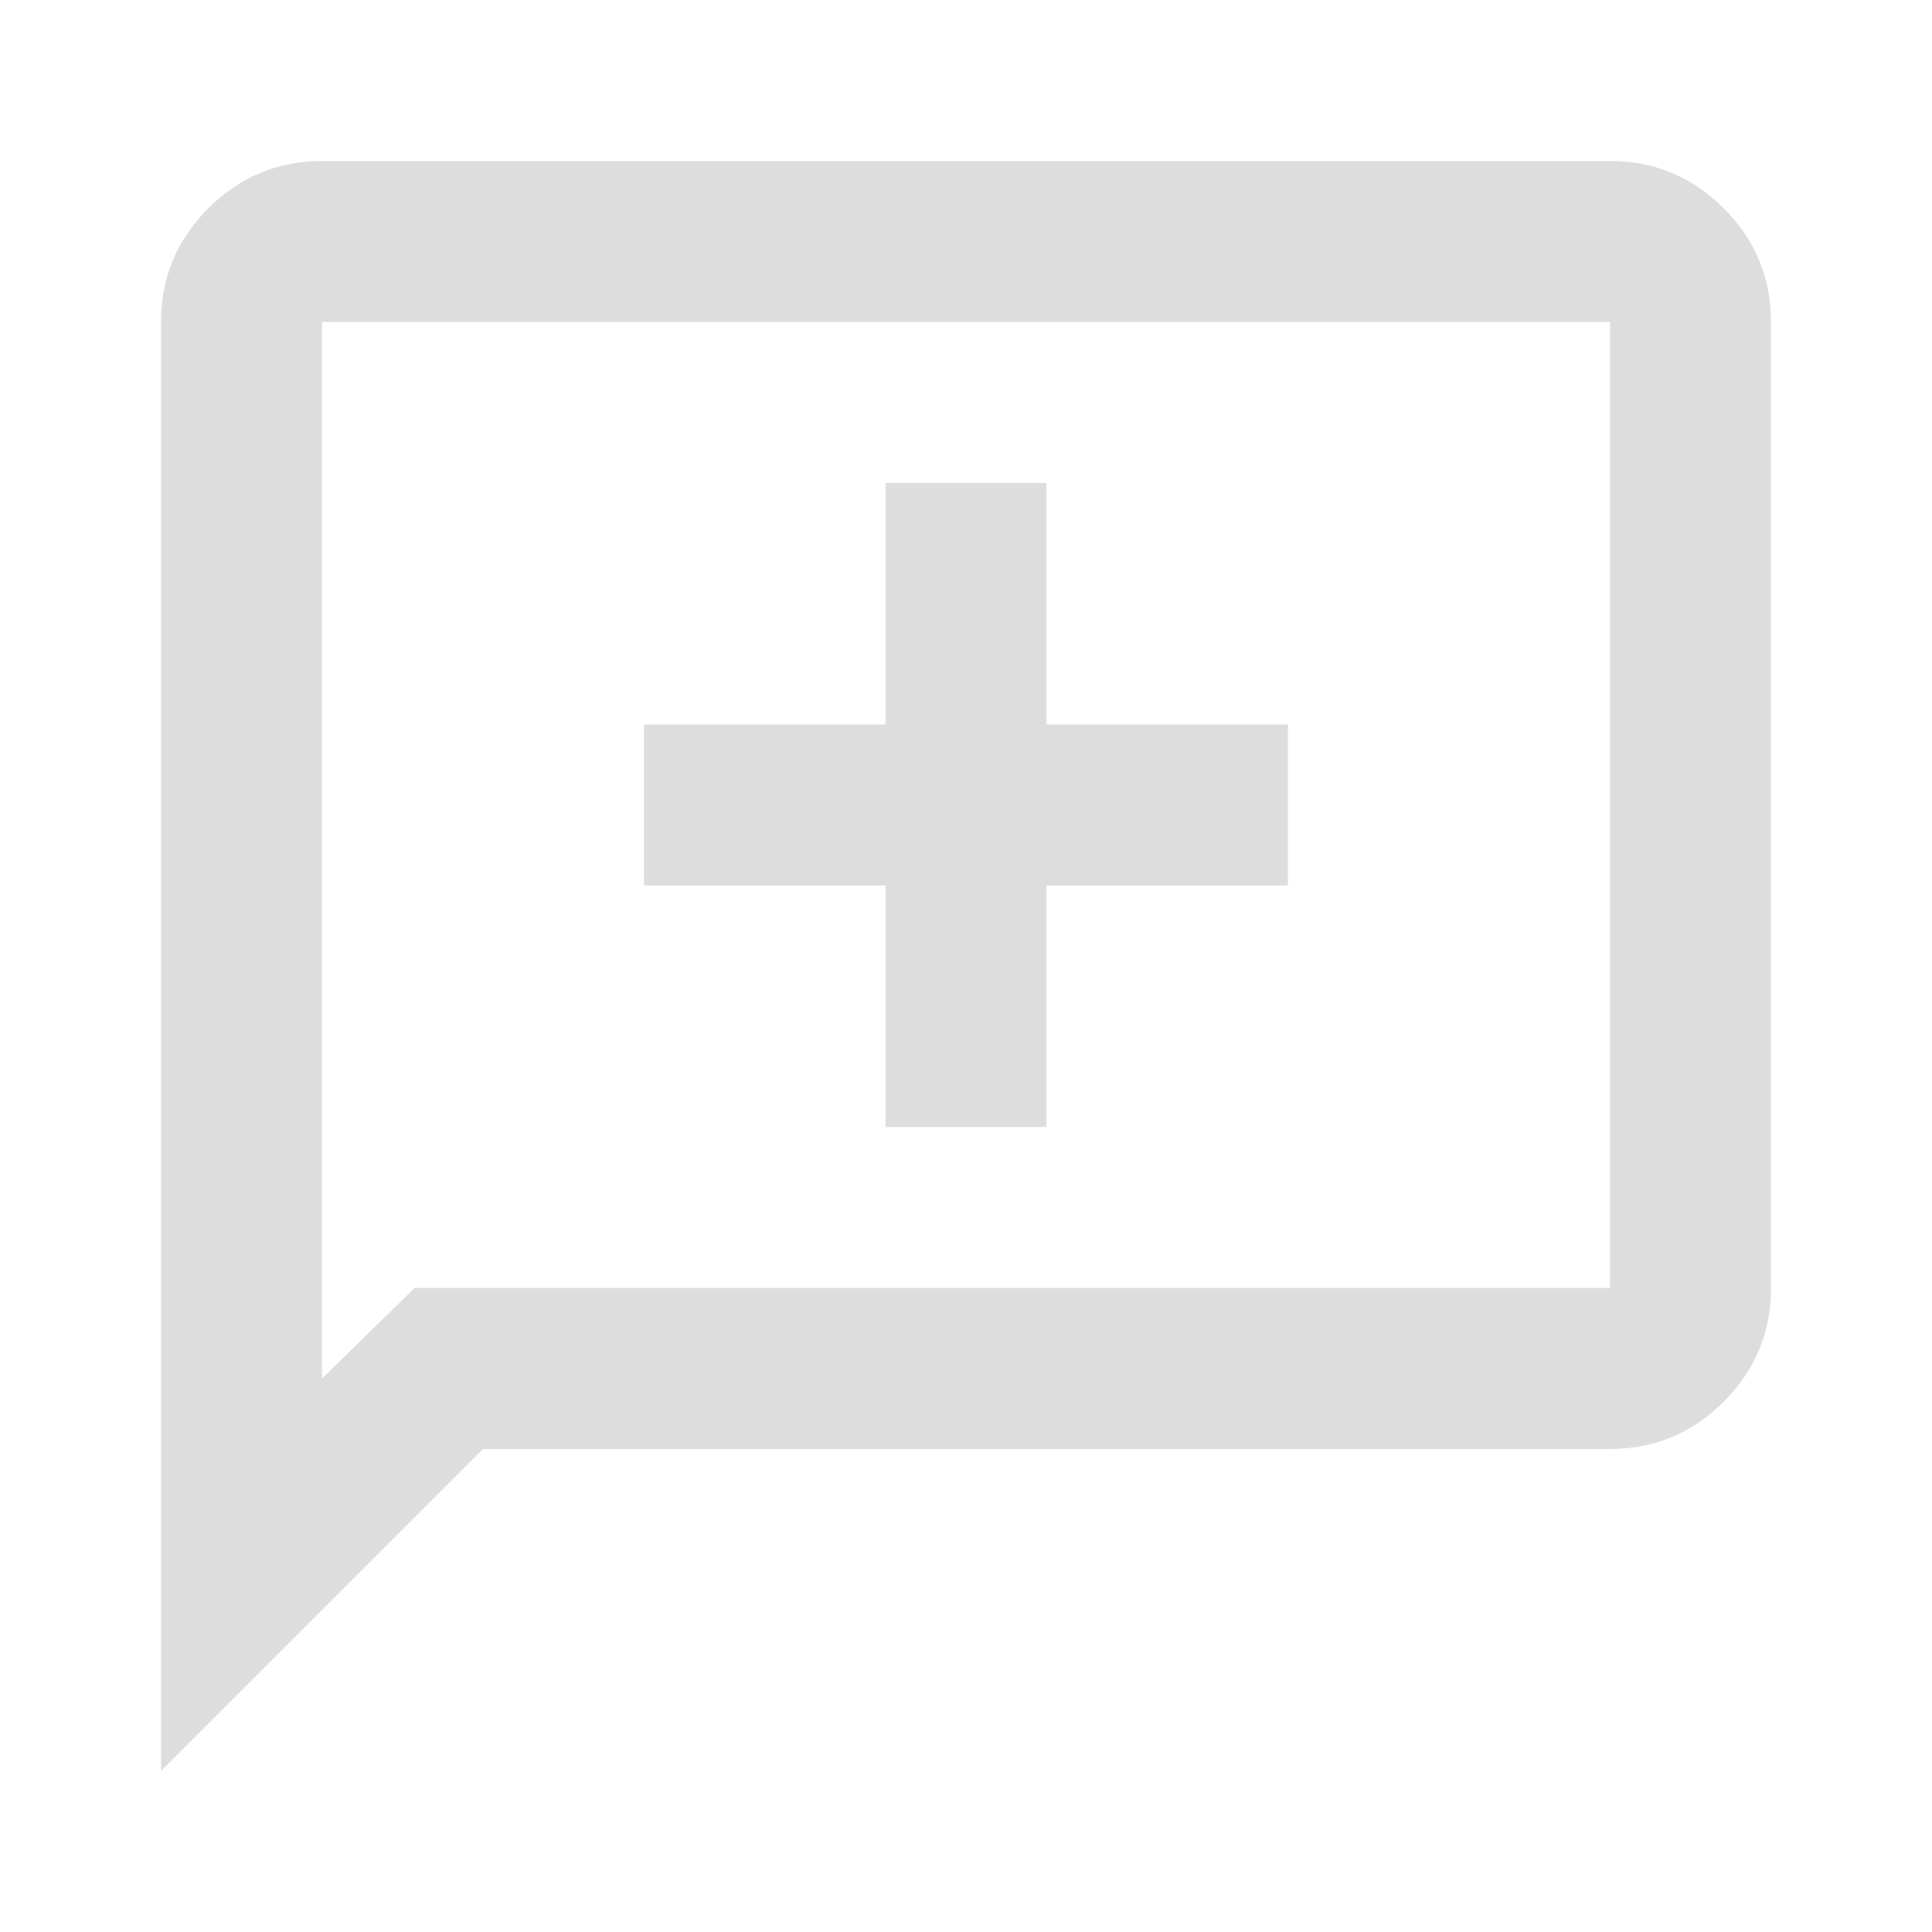
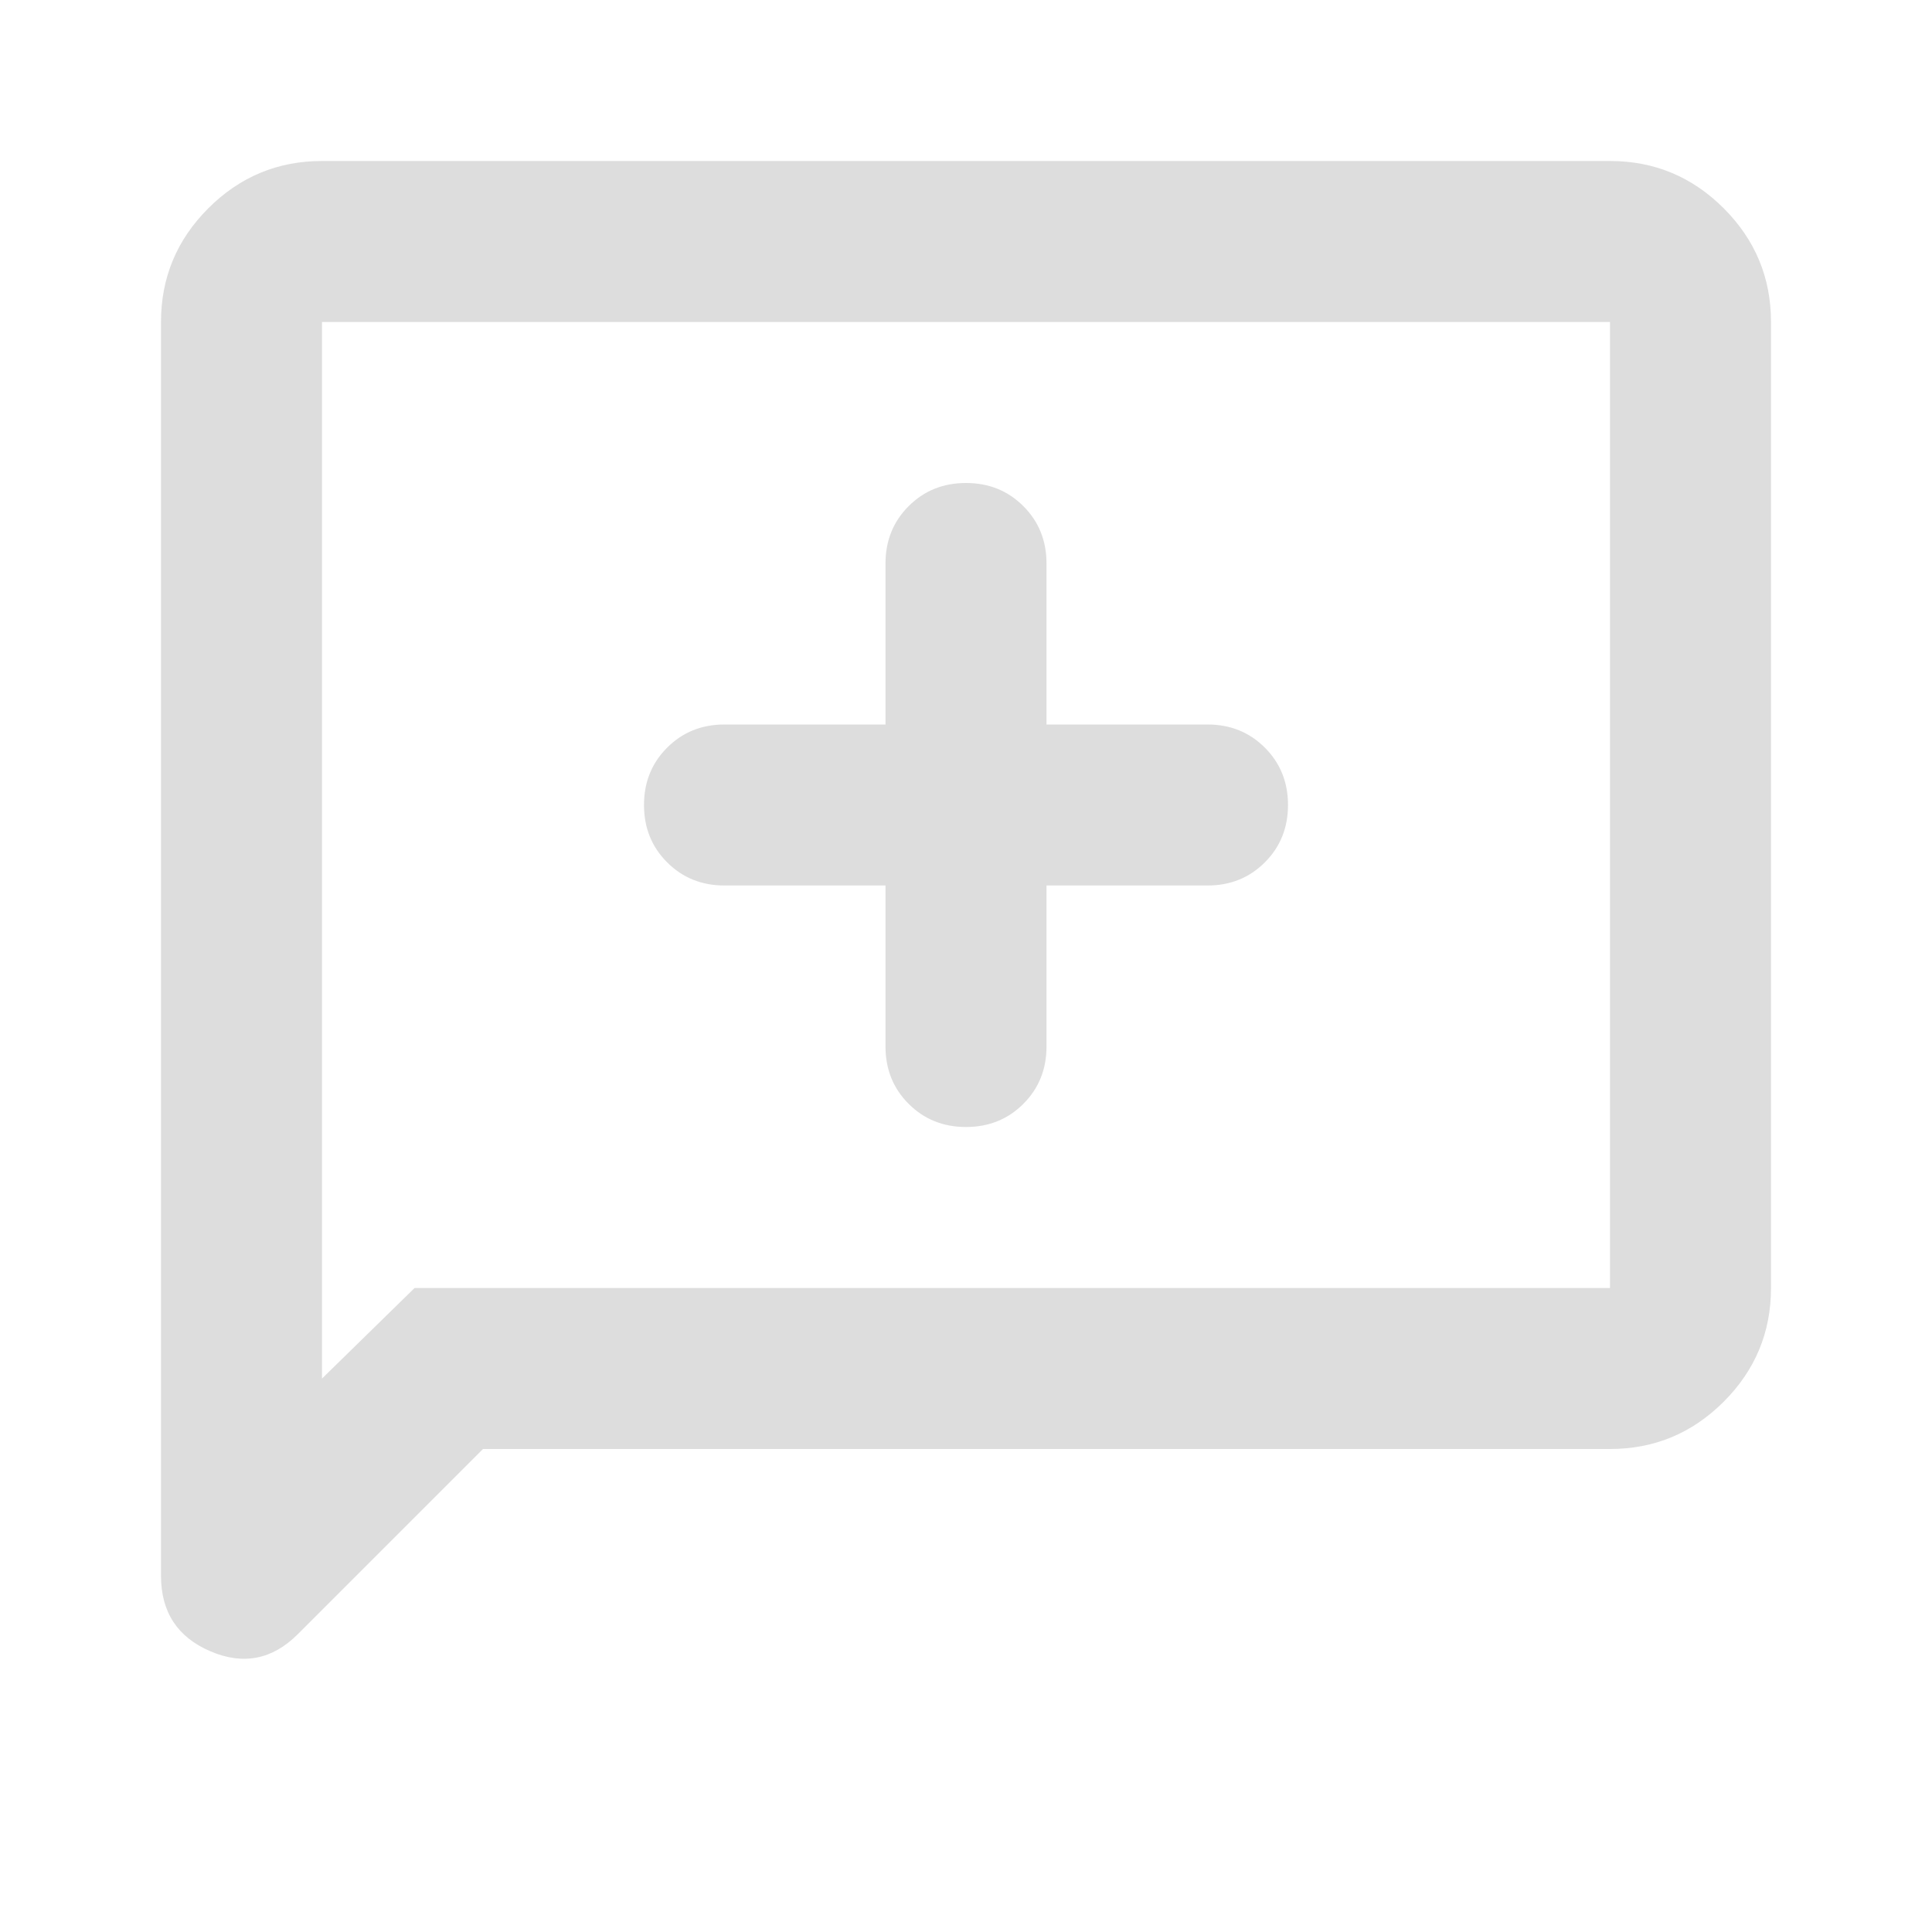
<svg xmlns="http://www.w3.org/2000/svg" height="24" viewBox="0 -960 960 960" width="24">
-   <path d="M440-400h80v-120h120v-80H520v-120h-80v120H320v80h120v120ZM80-80v-720q0-33 23.5-56.5T160-880h640q33 0 56.5 23.5T880-800v480q0 33-23.5 56.5T800-240H240L80-80Zm126-240h594v-480H160v525l46-45Zm-46 0v-480 480Z" fill="#DDDDDD" />
+   <path d="M440-520v80q0 17 11.5 28.5T480-400q17 0 28.5-11.5T520-440v-80h80q17 0 28.5-11.5T640-560q0-17-11.5-28.5T600-600h-80v-80q0-17-11.5-28.5T480-720q-17 0-28.5 11.5T440-680v80h-80q-17 0-28.5 11.5T320-560q0 17 11.5 28.5T360-520h80ZM240-240l-92 92q-19 19-43.5 8.5T80-177v-623q0-33 23.5-56.5T160-880h640q33 0 56.5 23.5T880-800v480q0 33-23.5 56.5T800-240H240Zm-34-80h594v-480H160v525l46-45Zm-46 0v-480 480Z" fill="#DDDDDD" />
</svg>
